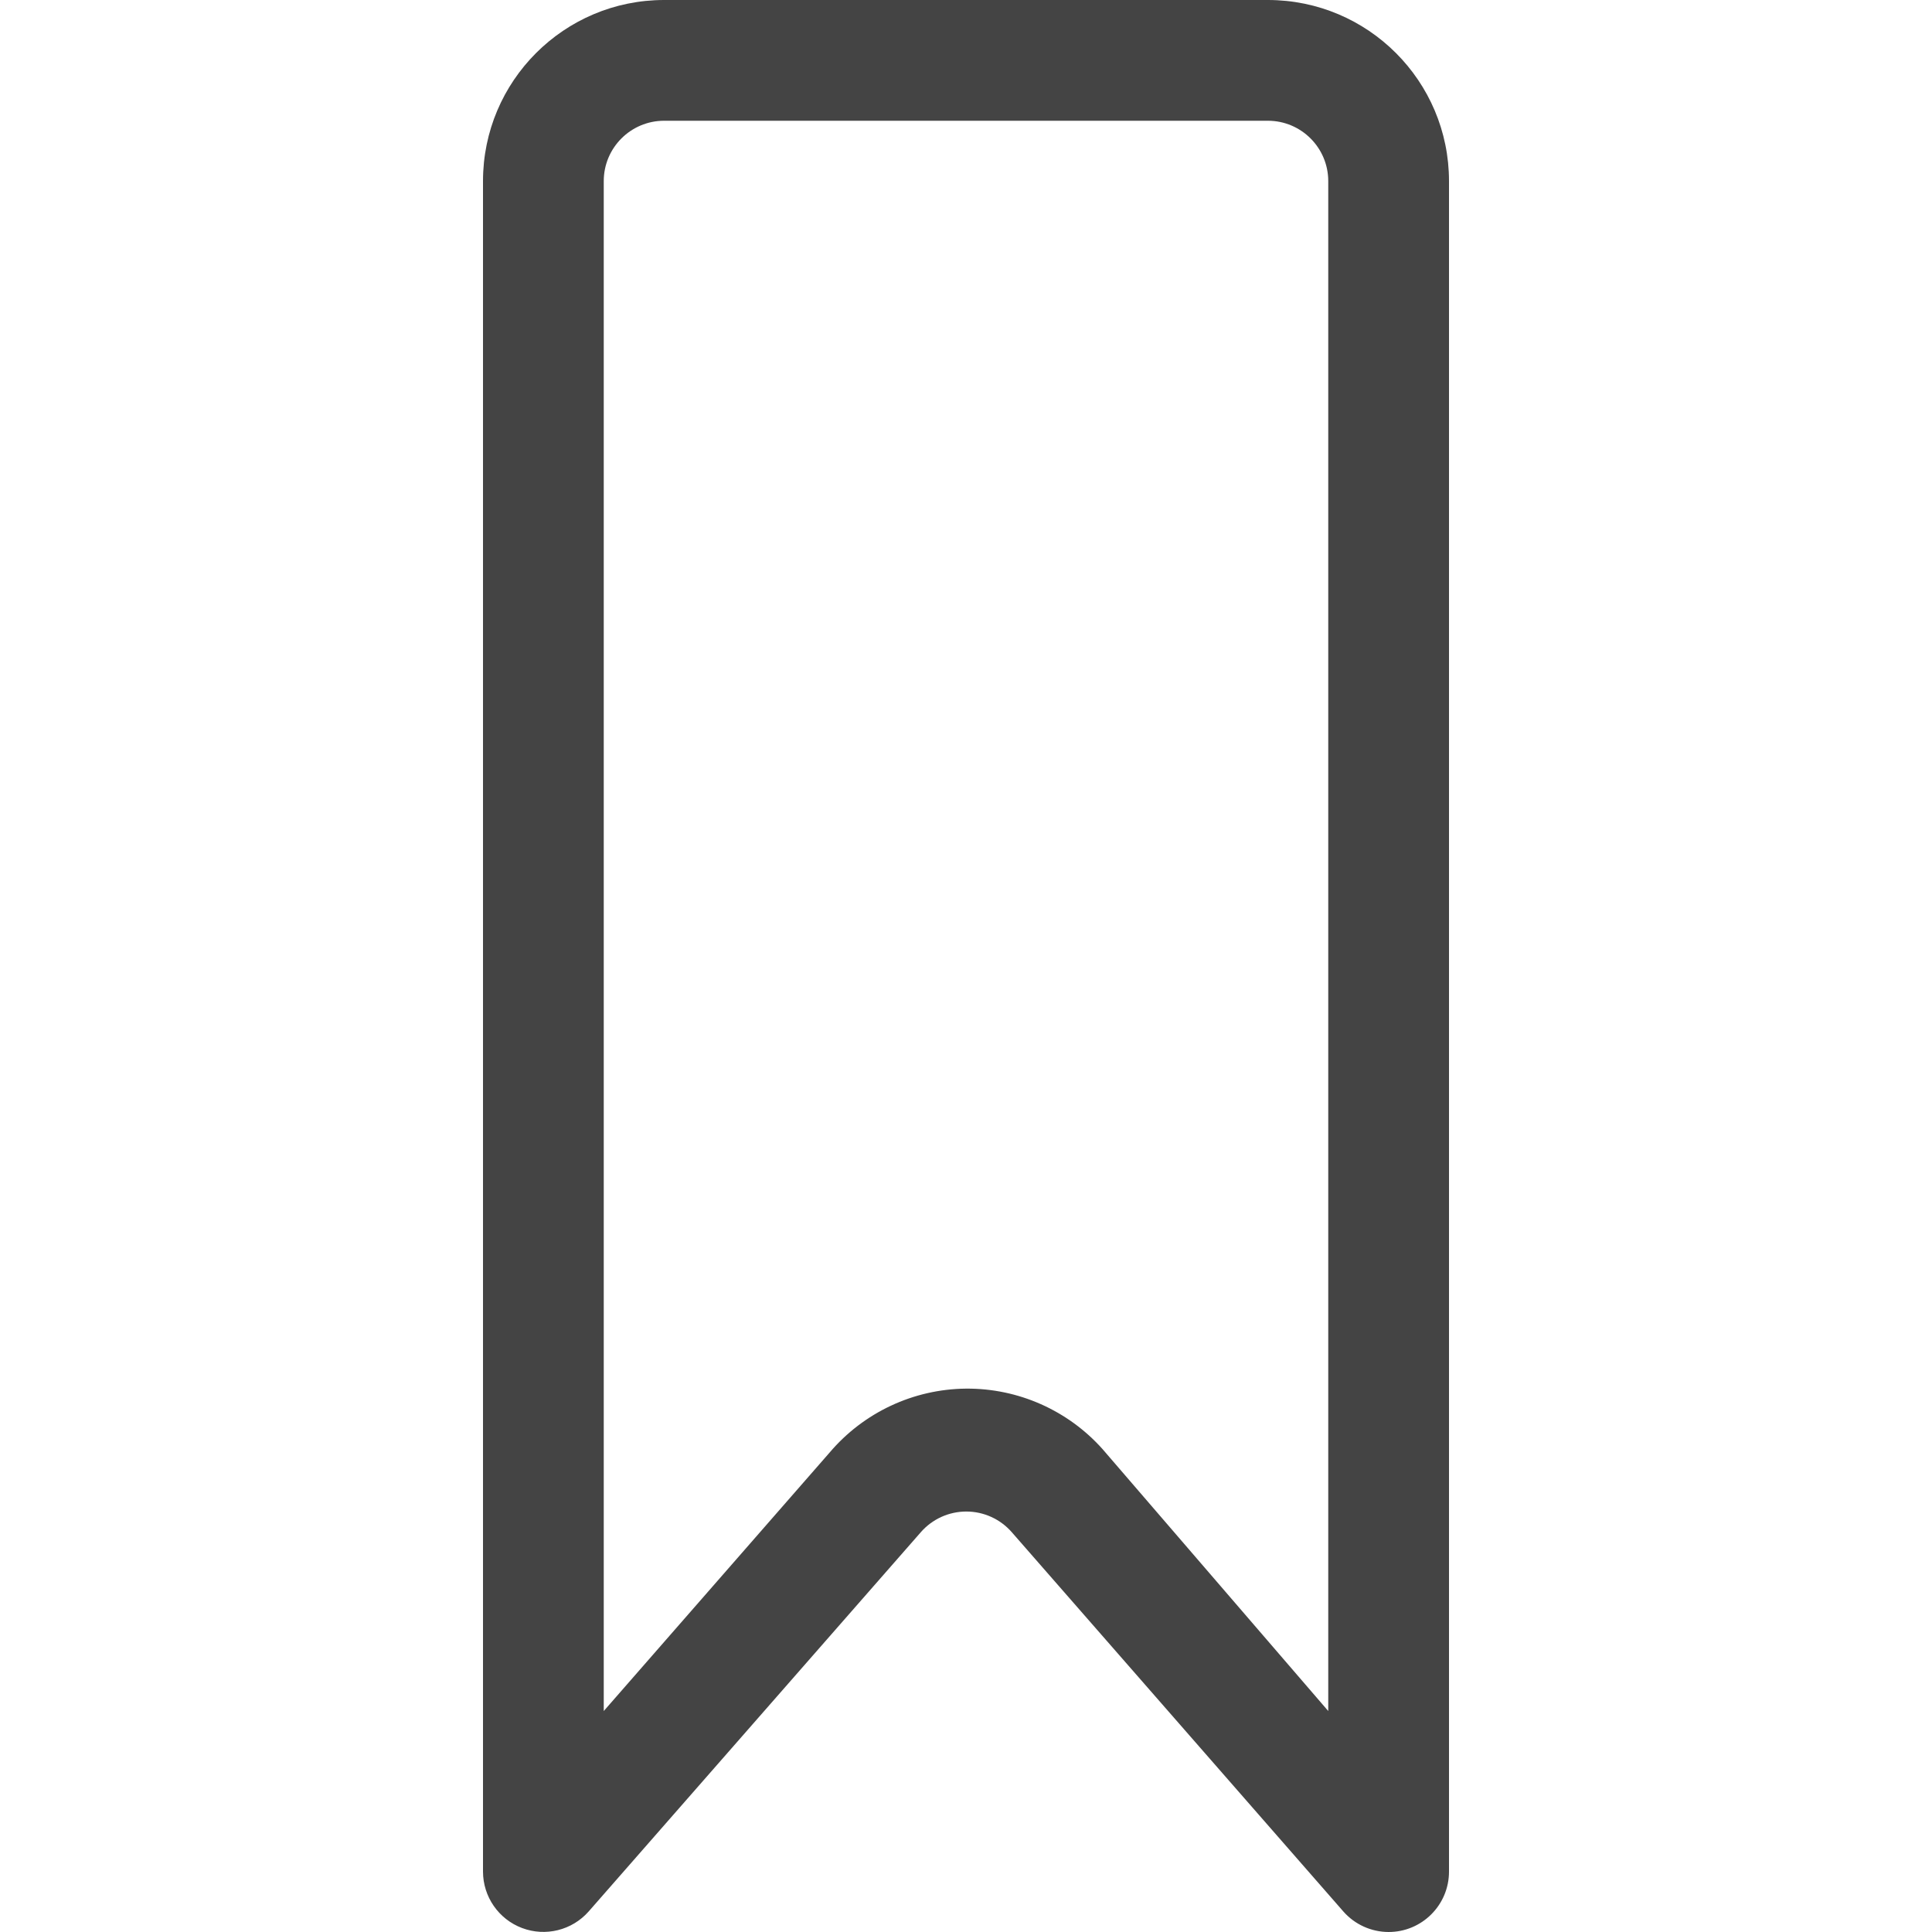
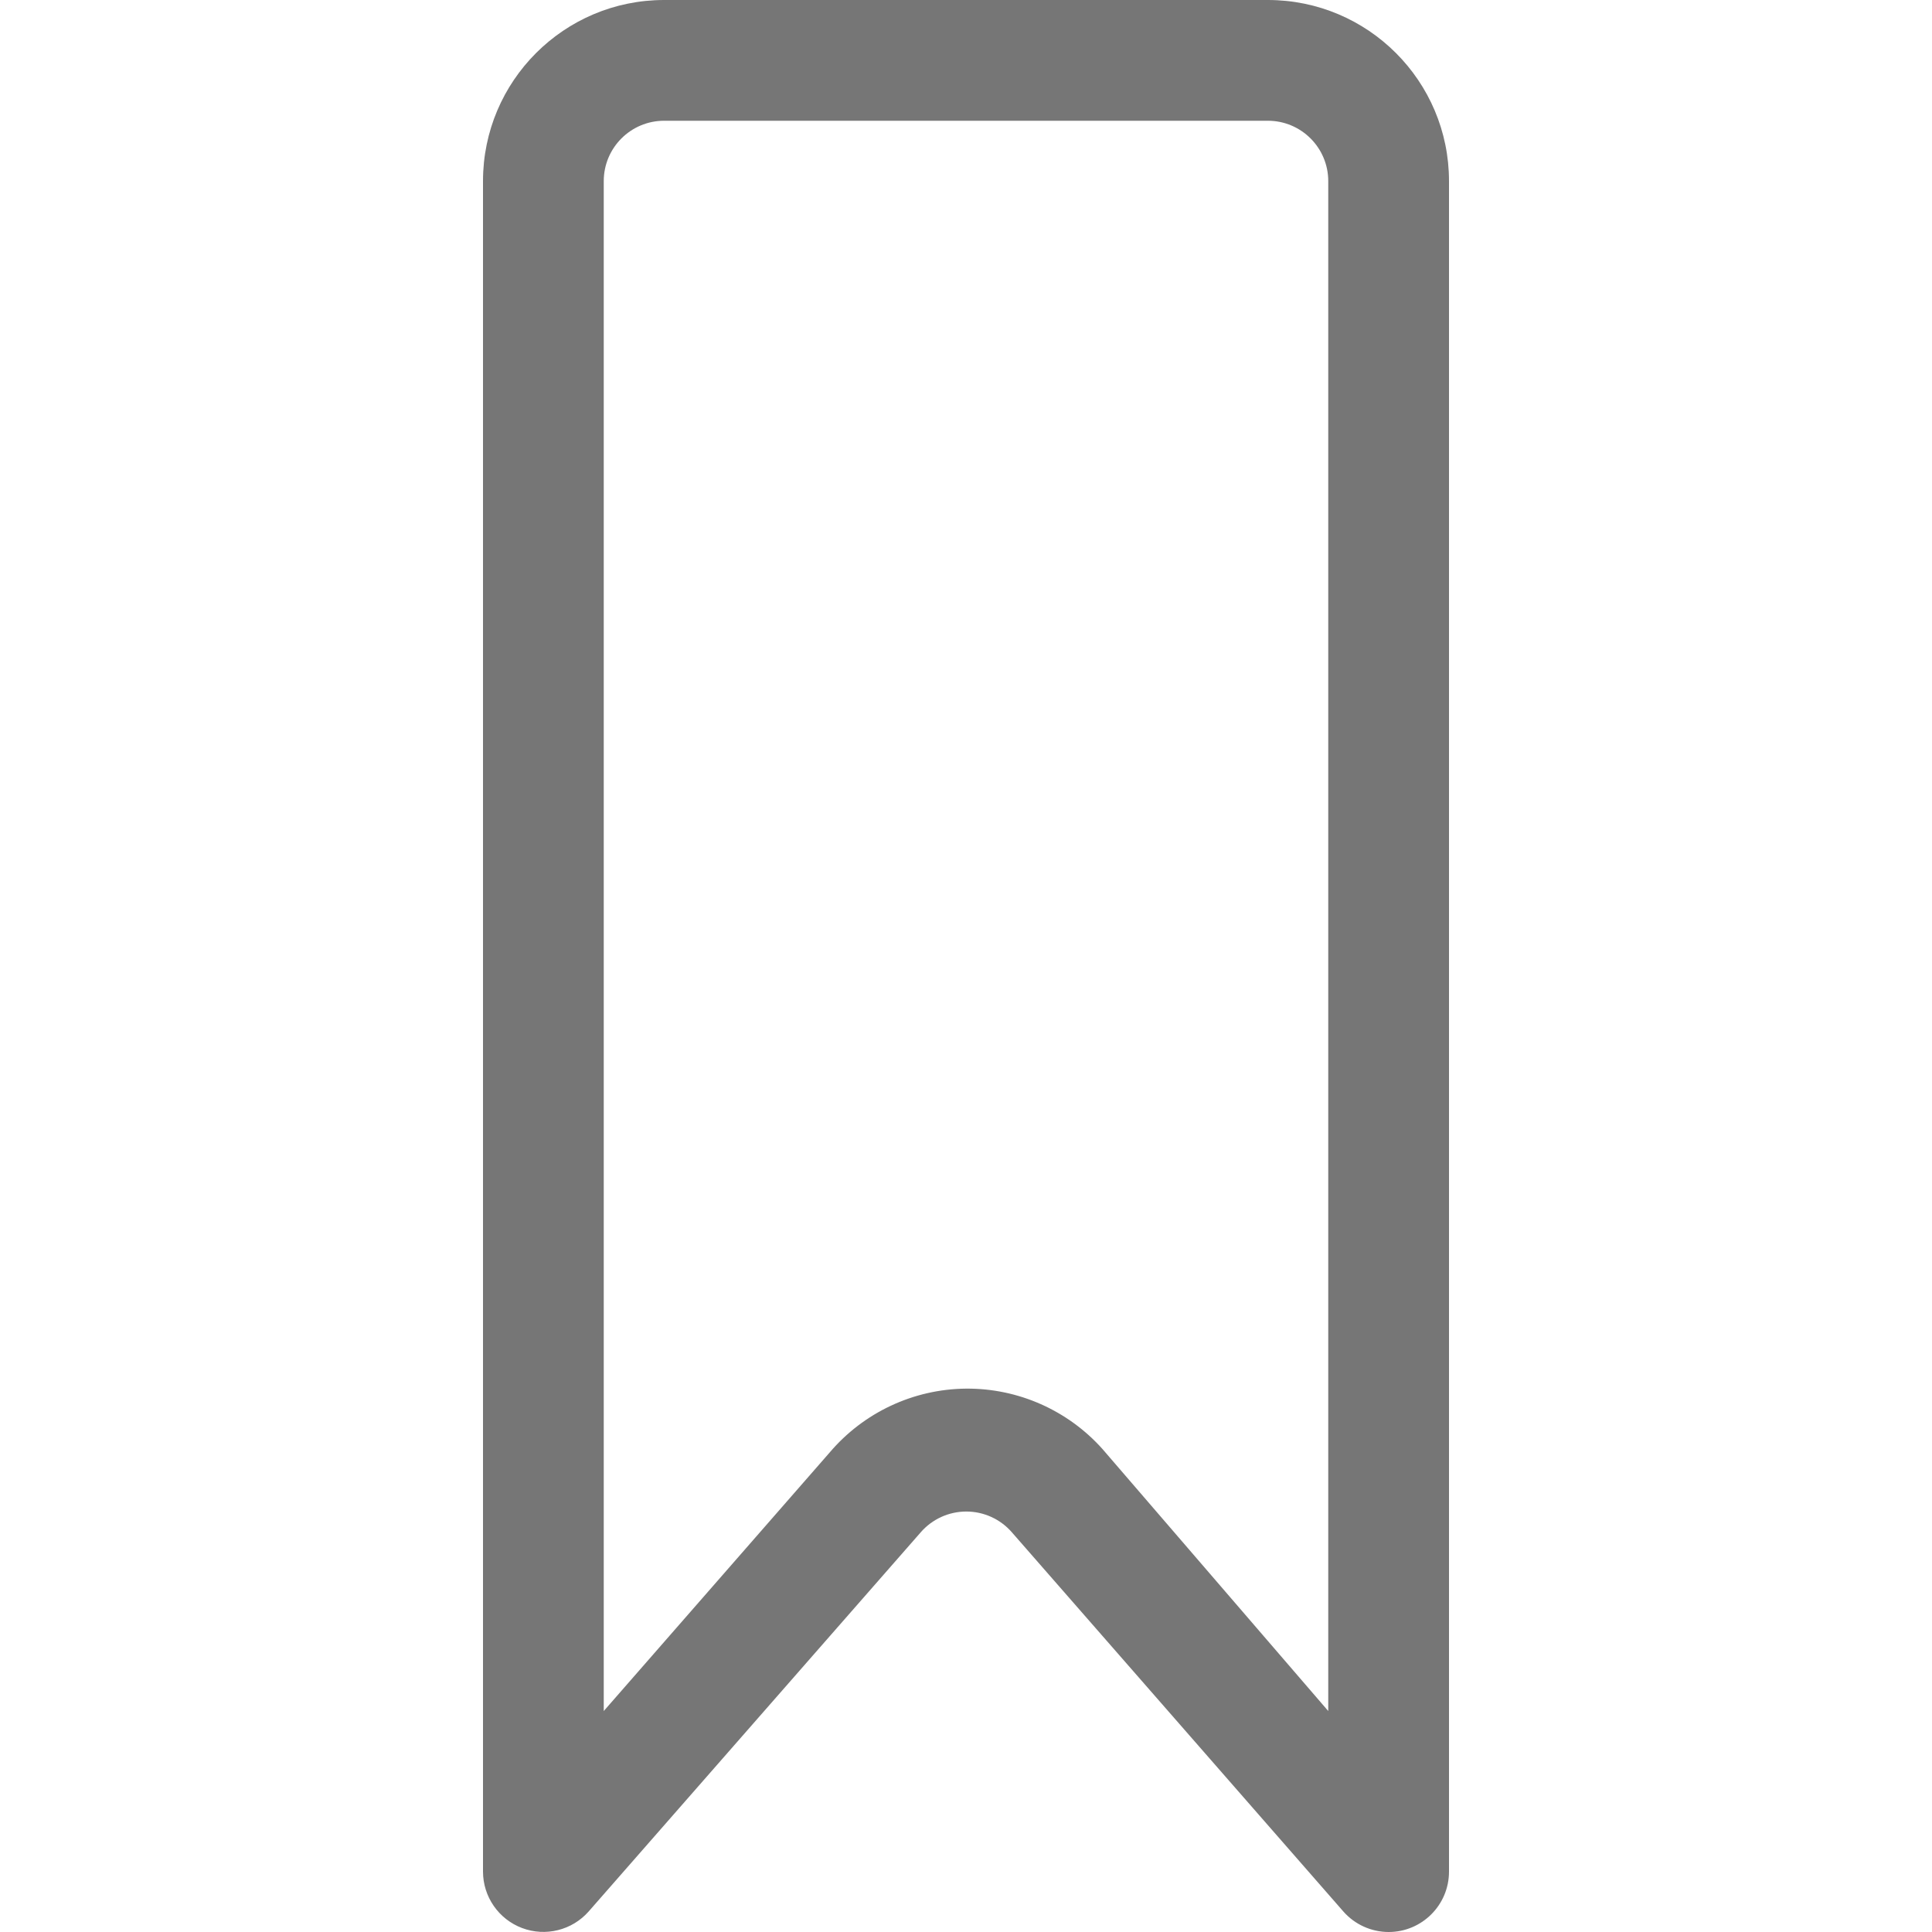
<svg xmlns="http://www.w3.org/2000/svg" id="Icons" viewBox="0 0 32 32">
  <g id="Bookmark">
-     <path d="M23,32a1,1,0,0,1-.75-.34l-5.49-6.28a1,1,0,0,0-1.51,0L9.75,31.66A1,1,0,0,1,8,31V3a3,3,0,0,1,3-3H21a3,3,0,0,1,3,3V31a1,1,0,0,1-1,1Zm-7-9a3,3,0,0,1,2.26,1L22,28.34V3a1,1,0,0,0-1-1H11a1,1,0,0,0-1,1V28.34l3.74-4.28A3,3,0,0,1,16,23Z" style="fill:#444" />
+     <path d="M23,32a1,1,0,0,1-.75-.34l-5.49-6.28a1,1,0,0,0-1.51,0L9.75,31.66A1,1,0,0,1,8,31V3a3,3,0,0,1,3-3H21a3,3,0,0,1,3,3V31a1,1,0,0,1-1,1Zm-7-9a3,3,0,0,1,2.26,1L22,28.34V3a1,1,0,0,0-1-1H11a1,1,0,0,0-1,1V28.34l3.74-4.28A3,3,0,0,1,16,23Z" style="fill:#767676" />
  </g>
</svg>
